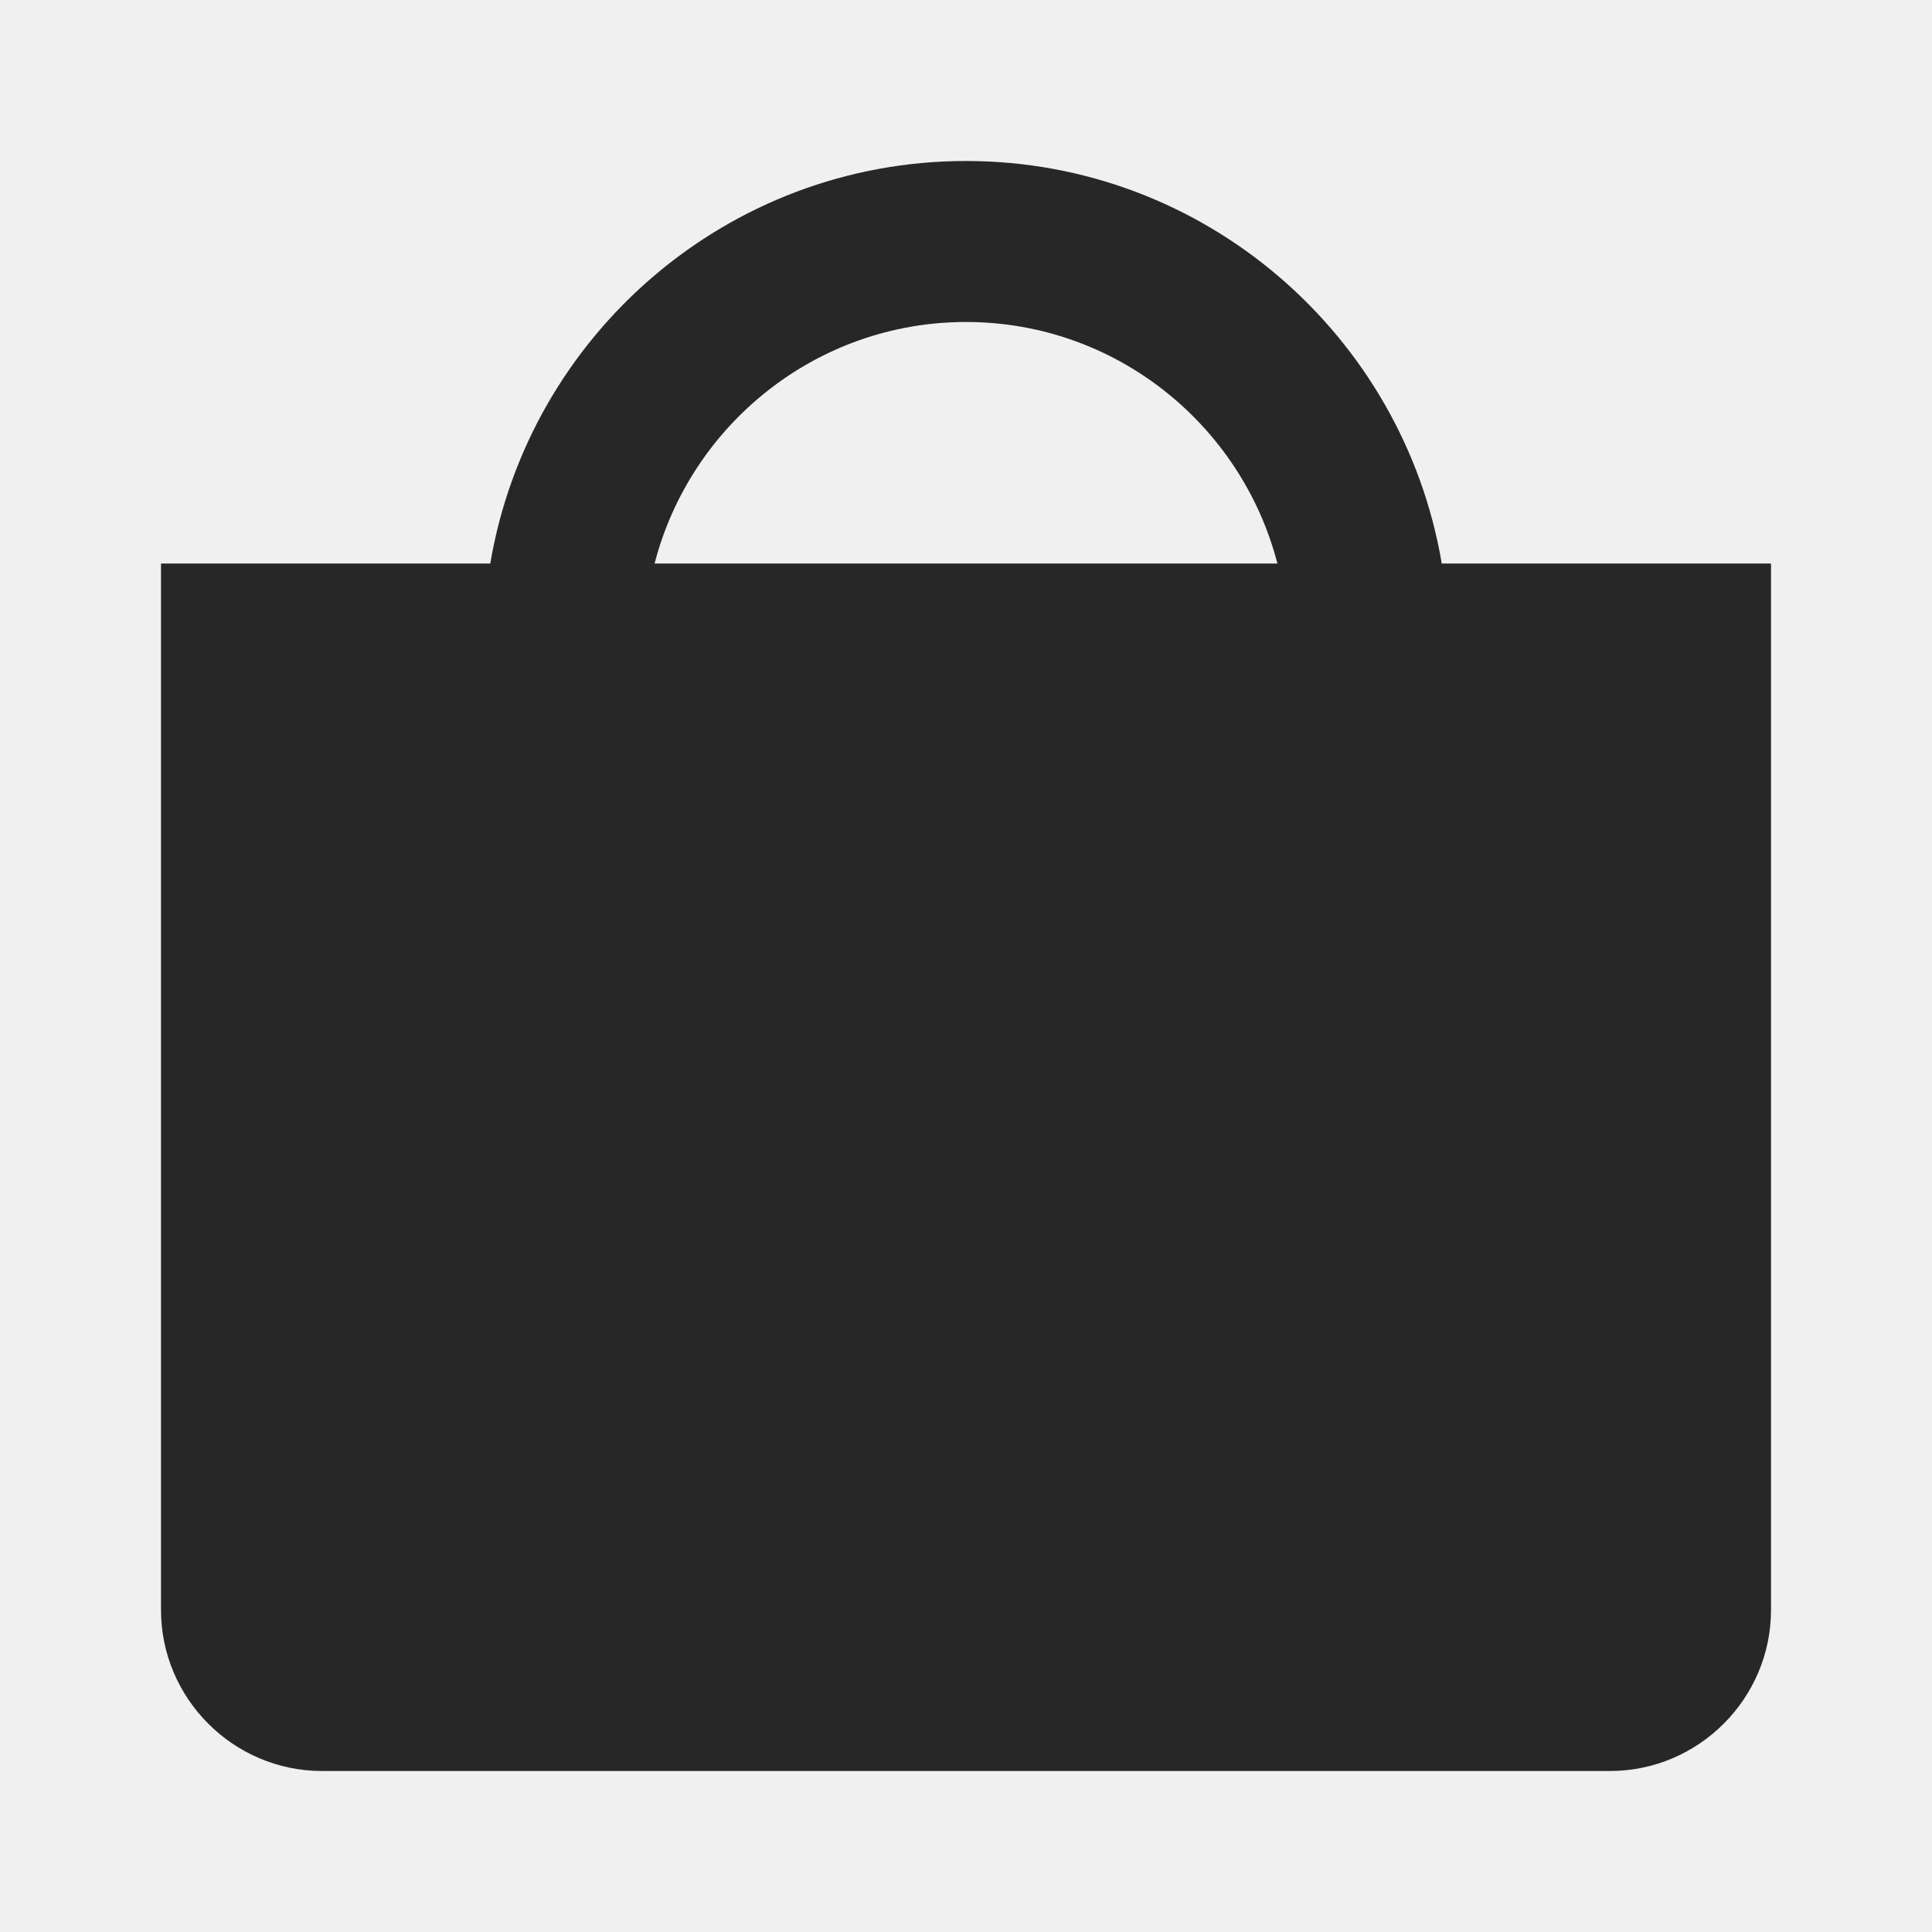
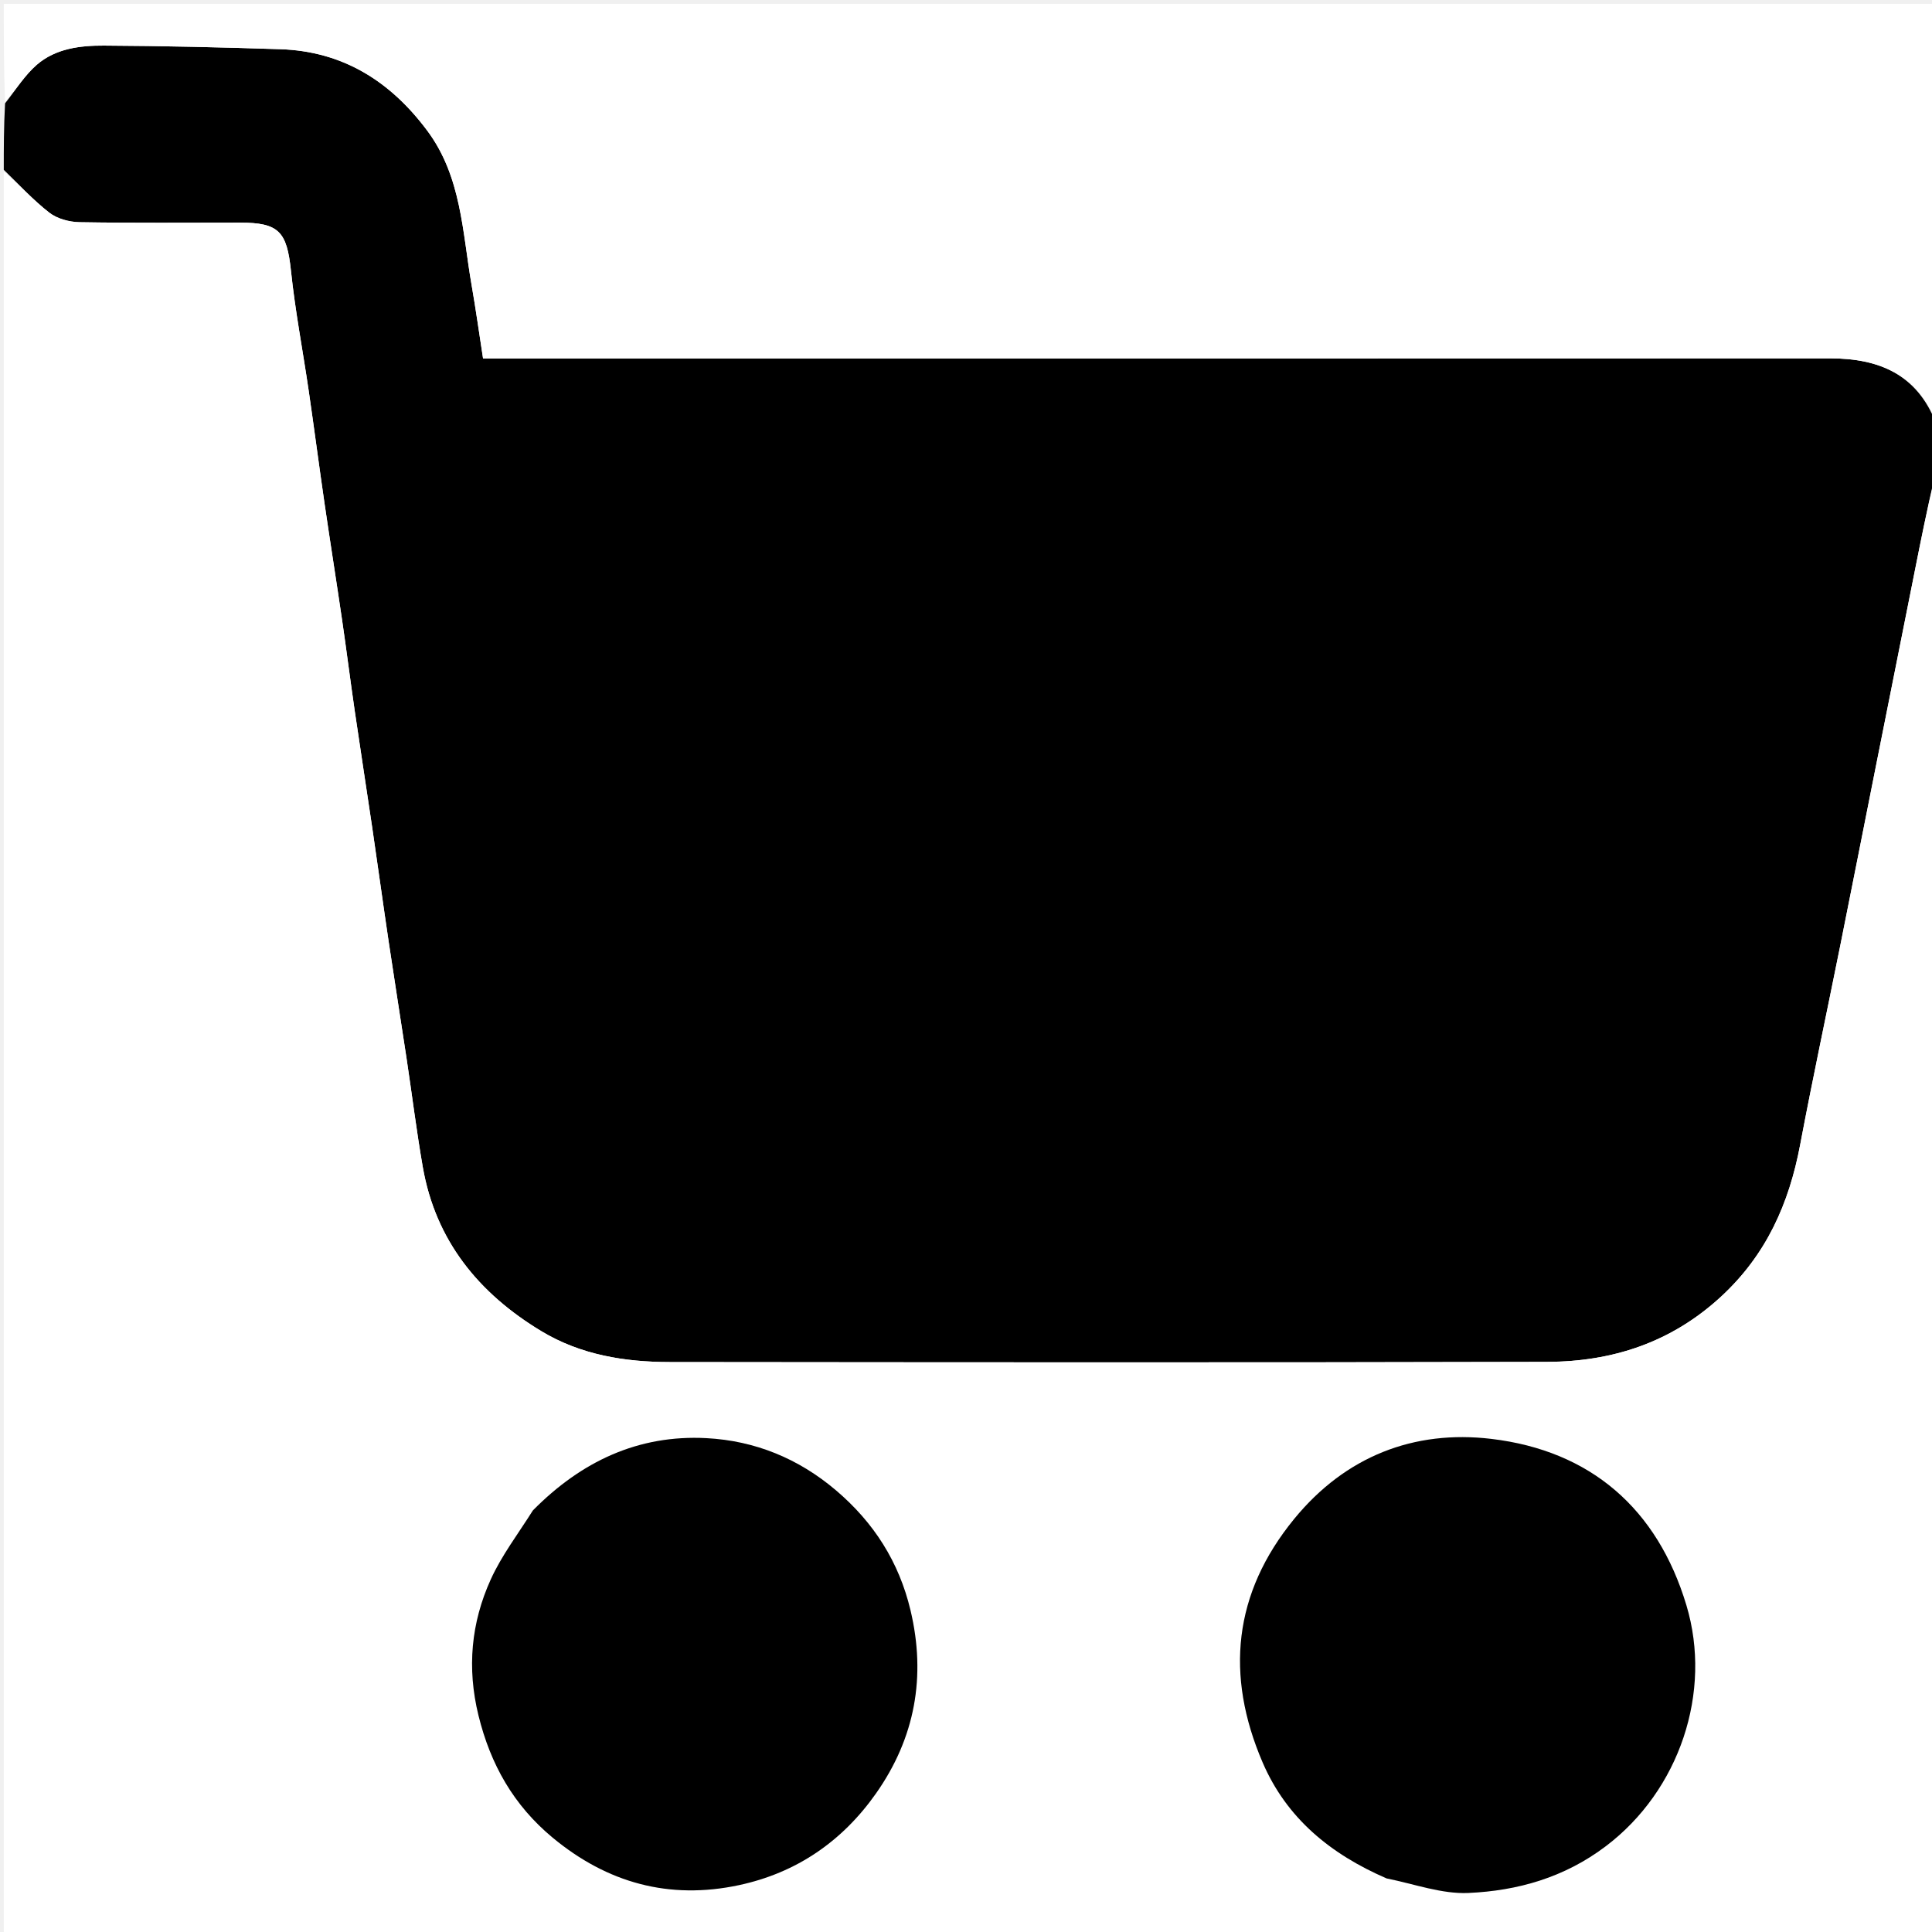
- <svg xmlns="http://www.w3.org/2000/svg" width="800px" height="800px" viewBox="0 0 48 48">
-   <path d="M0 0h48v48H0z" fill="none" />
-   <g id="Shopicon">
-     <path d="M4,40c0,2.2,1.8,4,4,4h32c2.2,0,4-1.8,4-4l0-26h-8.18C34.863,8.334,29.934,4,24,4S13.137,8.334,12.181,14H4L4,40z M24,8   c3.719,0,6.845,2.555,7.737,6H16.263C17.155,10.555,20.281,8,24,8z" fill="#272727" />
-   </g>
+ <svg xmlns="http://www.w3.org/2000/svg" version="1.1" id="Layer_1" x="0px" y="0px" width="100%" viewBox="0 0 512 512" enable-background="new 0 0 512 512" xml:space="preserve">
+   <path fill="#000000" opacity="1" stroke="none" d=" M513,112   C513,116.689 513,121.379 512.616,126.668   C510.656,135.177 509.079,143.086 507.503,150.995   C504.002,168.566 500.496,186.136 497.001,203.708   C493.883,219.382 490.803,235.064 487.658,250.733   C484.133,268.294 480.378,285.812 477.053,303.411   C474.112,318.983 468.084,332.557 456.11,343.605   C442.898,355.794 427.285,360.864 409.968,360.91   C332.471,361.116 254.972,361.037 177.475,360.961   C165.529,360.95 153.849,359.049 143.43,352.754   C126.863,342.744 115.449,328.808 112.043,309.289   C110.37,299.699 109.181,290.026 107.728,280.397   C106.18,270.132 104.539,259.881 103.011,249.613   C101.506,239.493 100.119,229.355 98.63,219.233   C97.119,208.959 95.509,198.699 94.012,188.422   C92.841,180.38 91.828,172.314 90.652,164.272   C89.15,153.999 87.51,143.745 86.013,133.471   C84.56,123.502 83.262,113.51 81.807,103.542   C80.259,92.947 78.224,82.409 77.109,71.772   C76.02,61.394 73.943,59 63.585,59   C49.419,59 35.25,59.13 21.088,58.887   C18.363,58.84 15.152,57.983 13.058,56.353   C8.721,52.977 4.984,48.83 1,45   C1,39.312 1,33.624 1.344,27.388   C4.347,23.579 6.621,19.874 9.754,17.161   C14.74,12.845 21.231,12.053 27.524,12.084   C43.104,12.162 58.686,12.529 74.259,13.037   C90.859,13.58 103.456,21.532 113.223,34.624   C122.314,46.811 122.53,61.484 124.979,75.535   C126.106,82 127.01,88.503 128.016,95   C130.545,95 132.37,95 134.194,95   C251.149,95 368.104,95.02 485.059,94.971   C497.955,94.966 507.996,99.251 513,112  z" />
+   <path fill="#FFFFFF" opacity="1" stroke="none" d=" M1,45.469   C4.984,48.83 8.721,52.977 13.058,56.353   C15.152,57.983 18.363,58.84 21.088,58.887   C35.25,59.13 49.419,59 63.585,59   C73.943,59 76.02,61.394 77.109,71.772   C78.224,82.409 80.259,92.947 81.807,103.542   C83.262,113.51 84.56,123.502 86.013,133.471   C87.51,143.745 89.15,153.999 90.652,164.272   C91.828,172.314 92.841,180.38 94.012,188.422   C95.509,198.699 97.119,208.959 98.63,219.233   C100.119,229.355 101.506,239.493 103.011,249.613   C104.539,259.881 106.18,270.132 107.728,280.397   C109.181,290.026 110.37,299.699 112.043,309.289   C115.449,328.808 126.863,342.744 143.43,352.754   C153.849,359.049 165.529,360.95 177.475,360.961   C254.972,361.037 332.471,361.116 409.968,360.91   C427.285,360.864 442.898,355.794 456.11,343.605   C468.084,332.557 474.112,318.983 477.053,303.411   C480.378,285.812 484.133,268.294 487.658,250.733   C490.803,235.064 493.883,219.382 497.001,203.708   C500.496,186.136 504.002,168.566 507.503,150.995   C509.079,143.086 510.656,135.177 512.616,127.134   C513,255.625 513,384.251 513,512.938   C342.429,512.938 171.858,512.938 1,512.938   C1,357.313 1,201.625 1,45.469  M367.81,497.974   C374.92,499.298 382.09,501.97 389.127,501.655   C402.197,501.07 414.544,497.577 425.504,489.304   C445.135,474.488 453.809,448.367 446.914,425.416   C439.218,399.8 421.516,384.456 395.237,381.324   C374.709,378.877 356.563,385.952 343.008,402.488   C326.809,422.251 324.693,443.974 334.602,467.047   C340.95,481.826 352.567,491.348 367.81,497.974  M140.981,400.53   C137.29,406.523 132.935,412.216 130.052,418.575   C124.847,430.052 123.721,442.032 126.796,454.587   C129.985,467.608 136.126,478.425 146.443,486.984   C160.947,499.016 177.384,503.524 195.838,499.58   C211.085,496.321 223.222,487.962 232.154,475.27   C242.513,460.55 245.462,444.261 241.286,426.721   C238.241,413.932 231.573,403.471 221.535,394.948   C211.575,386.492 200.047,381.804 187.229,381.126   C169.179,380.171 154.067,387.268 140.981,400.53  z" />
+   <path fill="#FFFFFF" opacity="1" stroke="none" d=" M513,111.531   C507.996,99.251 497.955,94.966 485.059,94.971   C368.104,95.02 251.149,95 134.194,95   C132.37,95 130.545,95 128.016,95   C127.01,88.503 126.106,82 124.979,75.535   C122.53,61.484 122.314,46.811 113.223,34.624   C103.456,21.532 90.859,13.58 74.259,13.037   C58.686,12.529 43.104,12.162 27.524,12.084   C21.231,12.053 14.74,12.845 9.754,17.161   C6.621,19.874 4.347,23.579 1.344,26.92   C1,18.339 1,9.678 1,1.013   C171.546,1.009 342.092,1.009 513,1.009   C513,37.687 513,74.375 513,111.531  z" />
+   <path fill="#000000" opacity="1" stroke="none" d=" M367.45,497.793   C352.567,491.348 340.95,481.826 334.602,467.047   C324.693,443.974 326.809,422.251 343.008,402.488   C356.563,385.952 374.709,378.877 395.237,381.324   C421.516,384.456 439.218,399.8 446.914,425.416   C453.809,448.367 445.135,474.488 425.504,489.304   C414.544,497.577 402.197,501.07 389.127,501.655   C382.09,501.97 374.92,499.298 367.45,497.793  z" />
+   <path fill="#000000" opacity="1" stroke="none" d=" M141.229,400.272   C154.067,387.268 169.179,380.171 187.229,381.126   C200.047,381.804 211.575,386.492 221.535,394.948   C231.573,403.471 238.241,413.932 241.286,426.721   C245.462,444.261 242.513,460.55 232.154,475.27   C223.222,487.962 211.085,496.321 195.838,499.58   C177.384,503.524 160.947,499.016 146.443,486.984   C136.126,478.425 129.985,467.608 126.796,454.587   C123.721,442.032 124.847,430.052 130.052,418.575   C132.935,412.216 137.29,406.523 141.229,400.272  z" />
</svg>
